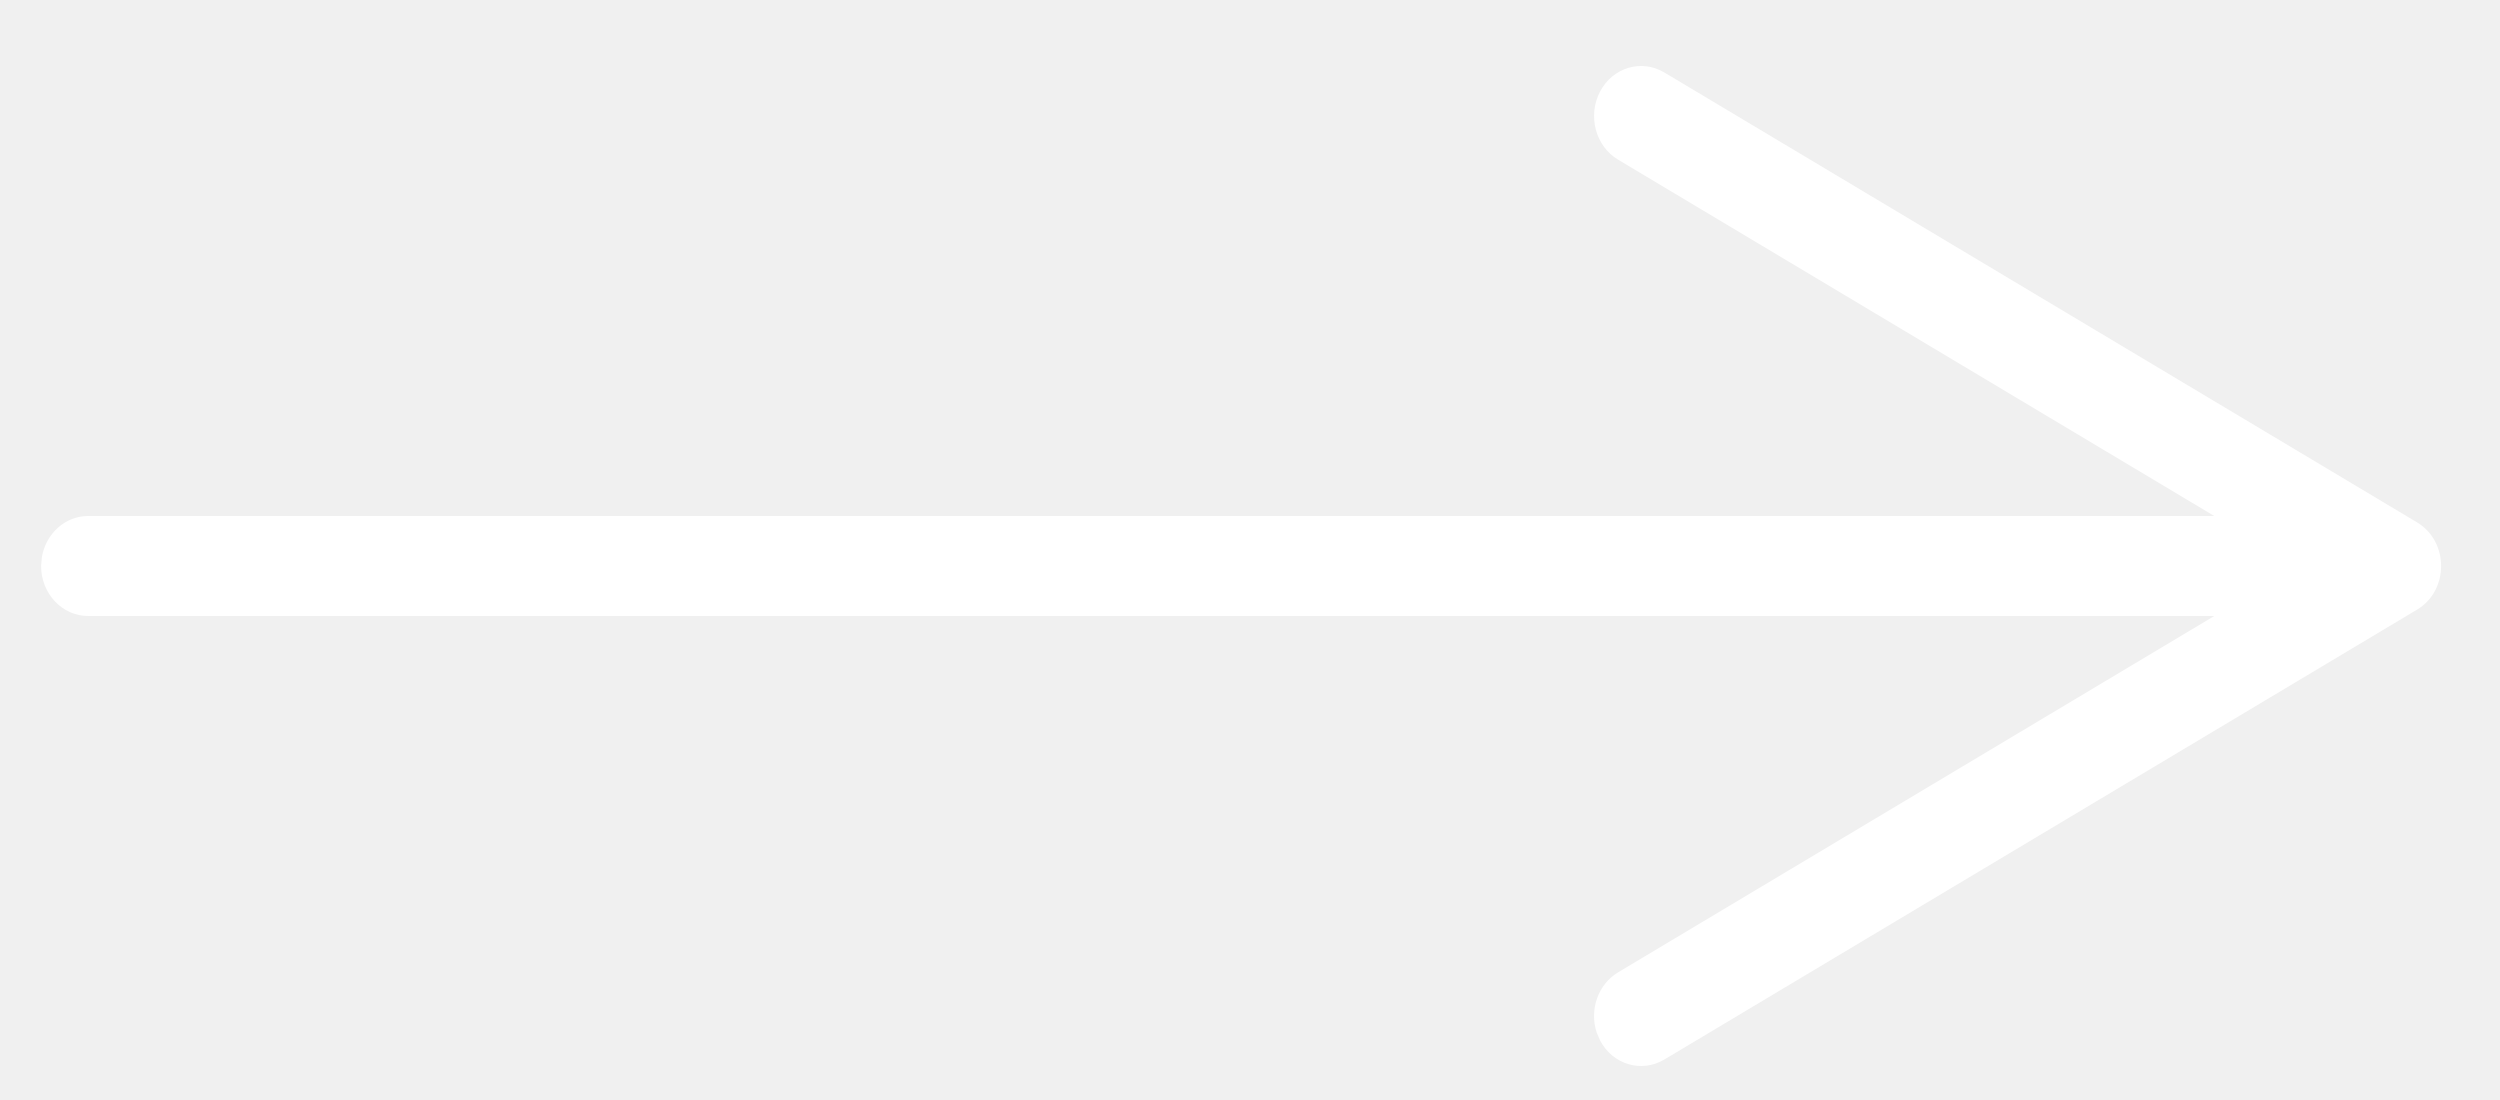
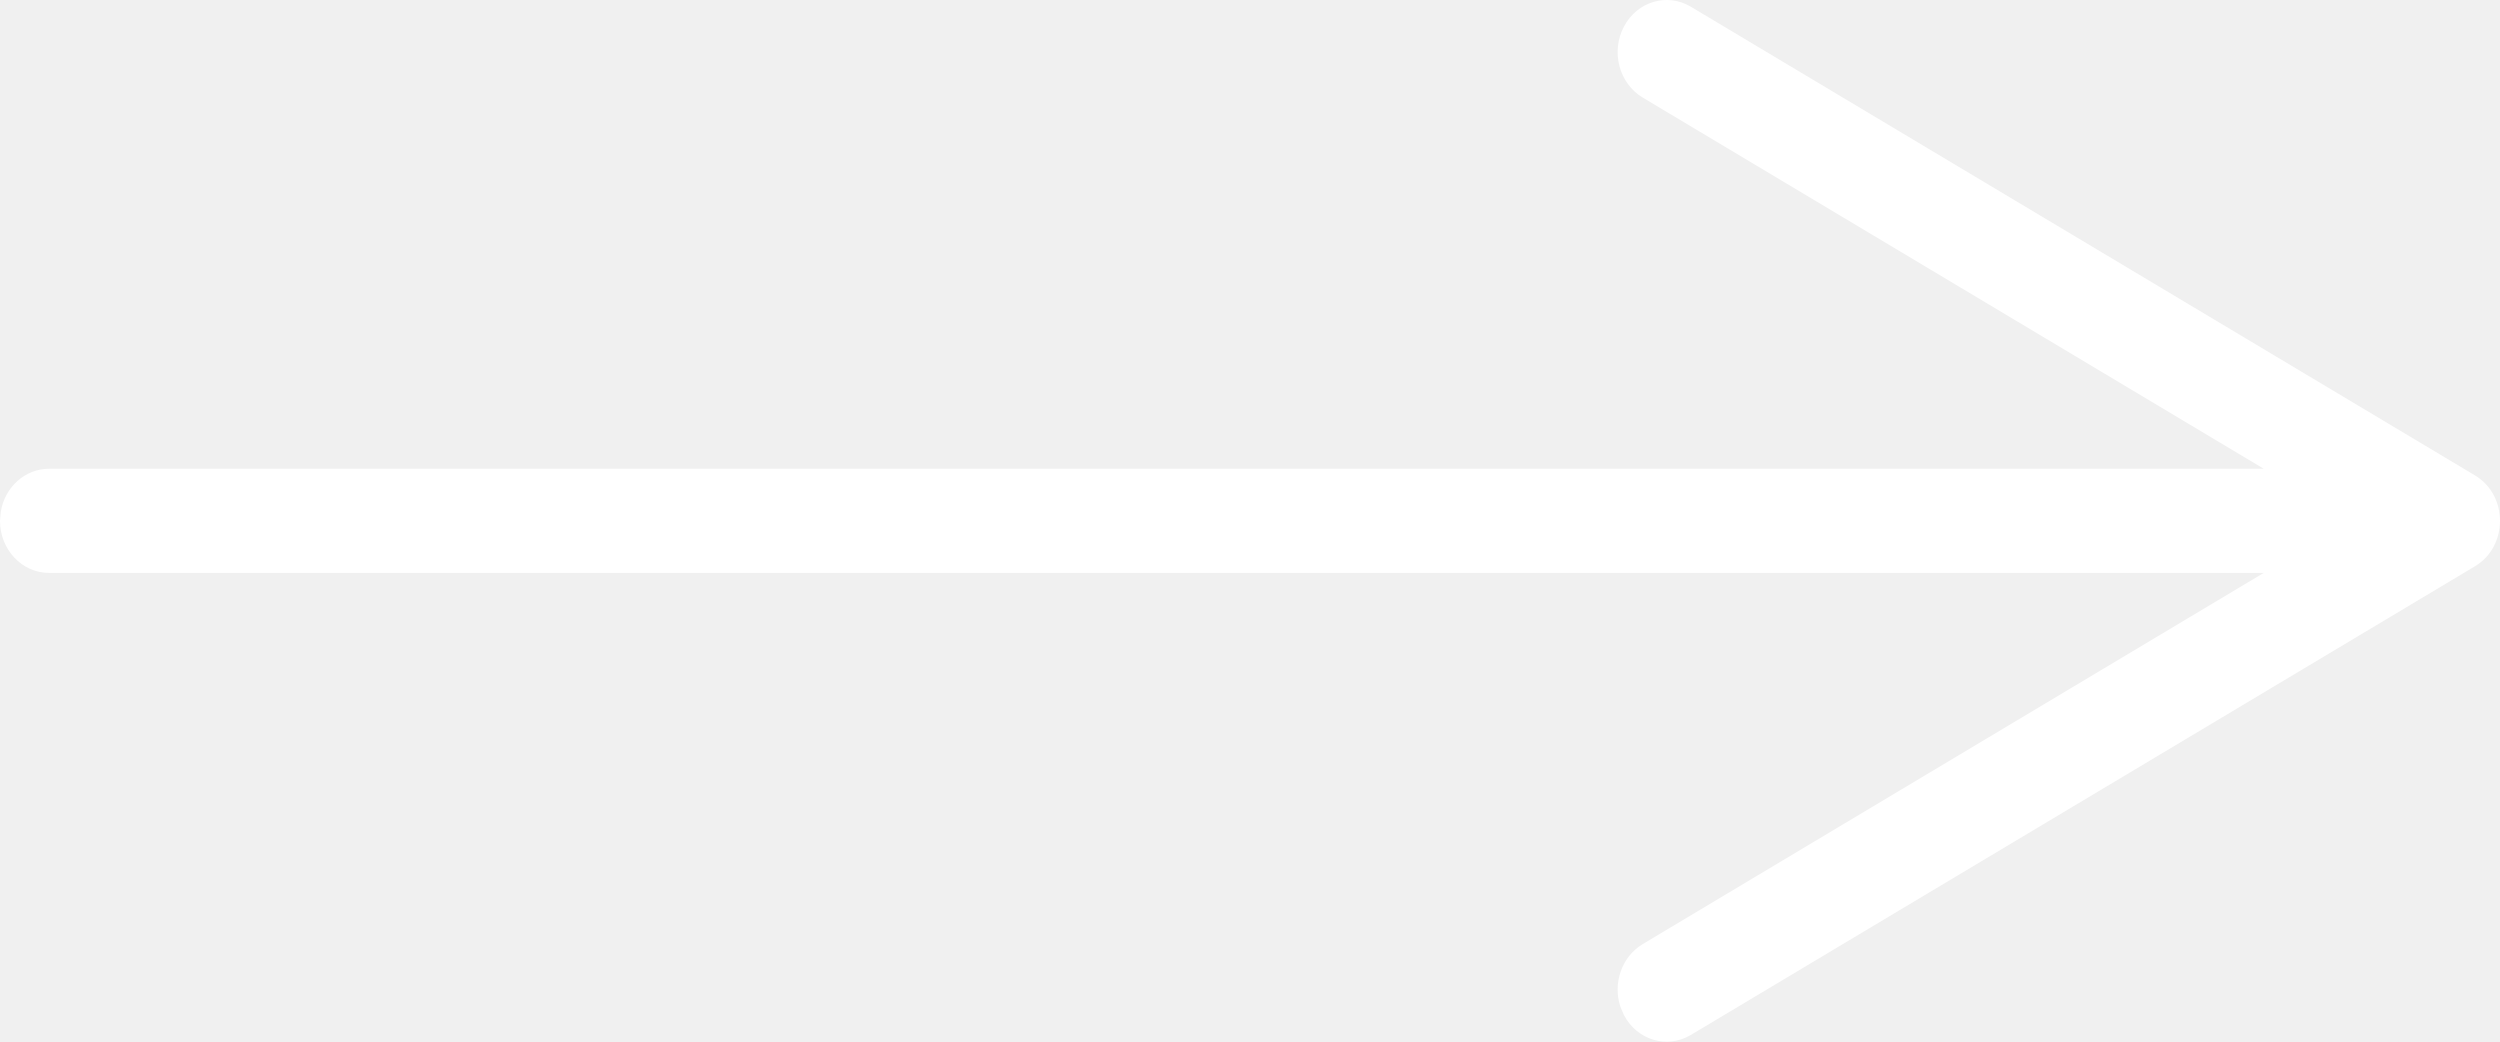
- <svg xmlns="http://www.w3.org/2000/svg" width="25" height="11" viewBox="0 0 25 11">
-   <path fill="#FFF" d="M12.411,-6.34 C12.687,-6.34 12.911,-6.129 12.911,-5.869 L12.911,-5.869 L12.911,15.392 L16.475,9.429 C16.596,9.228 16.85,9.142 17.074,9.215 L17.156,9.25 C17.397,9.377 17.482,9.664 17.347,9.891 L17.347,9.891 L12.847,17.42 C12.656,17.74 12.167,17.74 11.975,17.42 L11.975,17.42 L7.475,9.891 C7.34,9.664 7.425,9.377 7.666,9.25 C7.907,9.123 8.212,9.203 8.347,9.429 L8.347,9.429 L11.911,15.392 L11.911,-5.869 C11.911,-6.1 12.088,-6.292 12.321,-6.332 L12.411,-6.34 Z" transform="matrix(0 1 1 0 6.751 -6.751)" />
+ <svg xmlns="http://www.w3.org/2000/svg" width="24" height="10" viewBox="0 0 24 10">
+   <path fill="#FFF" d="M12,-7 C12.276,-7 12.5,-6.789 12.5,-6.529 L12.5,-6.529 L12.5,14.732 L16.064,8.769 C16.185,8.568 16.439,8.482 16.663,8.555 L16.745,8.59 C16.986,8.717 17.071,9.004 16.936,9.231 L16.936,9.231 L12.436,16.76 C12.245,17.08 11.755,17.08 11.564,16.76 L11.564,16.76 L7.064,9.231 C6.929,9.004 7.014,8.717 7.255,8.59 C7.496,8.462 7.8,8.543 7.936,8.769 L7.936,8.769 L11.5,14.732 L11.5,-6.529 C11.5,-6.76 11.677,-6.953 11.91,-6.992 L12,-7 Z" transform="matrix(0 1 1 0 7 -7)" />
</svg>
